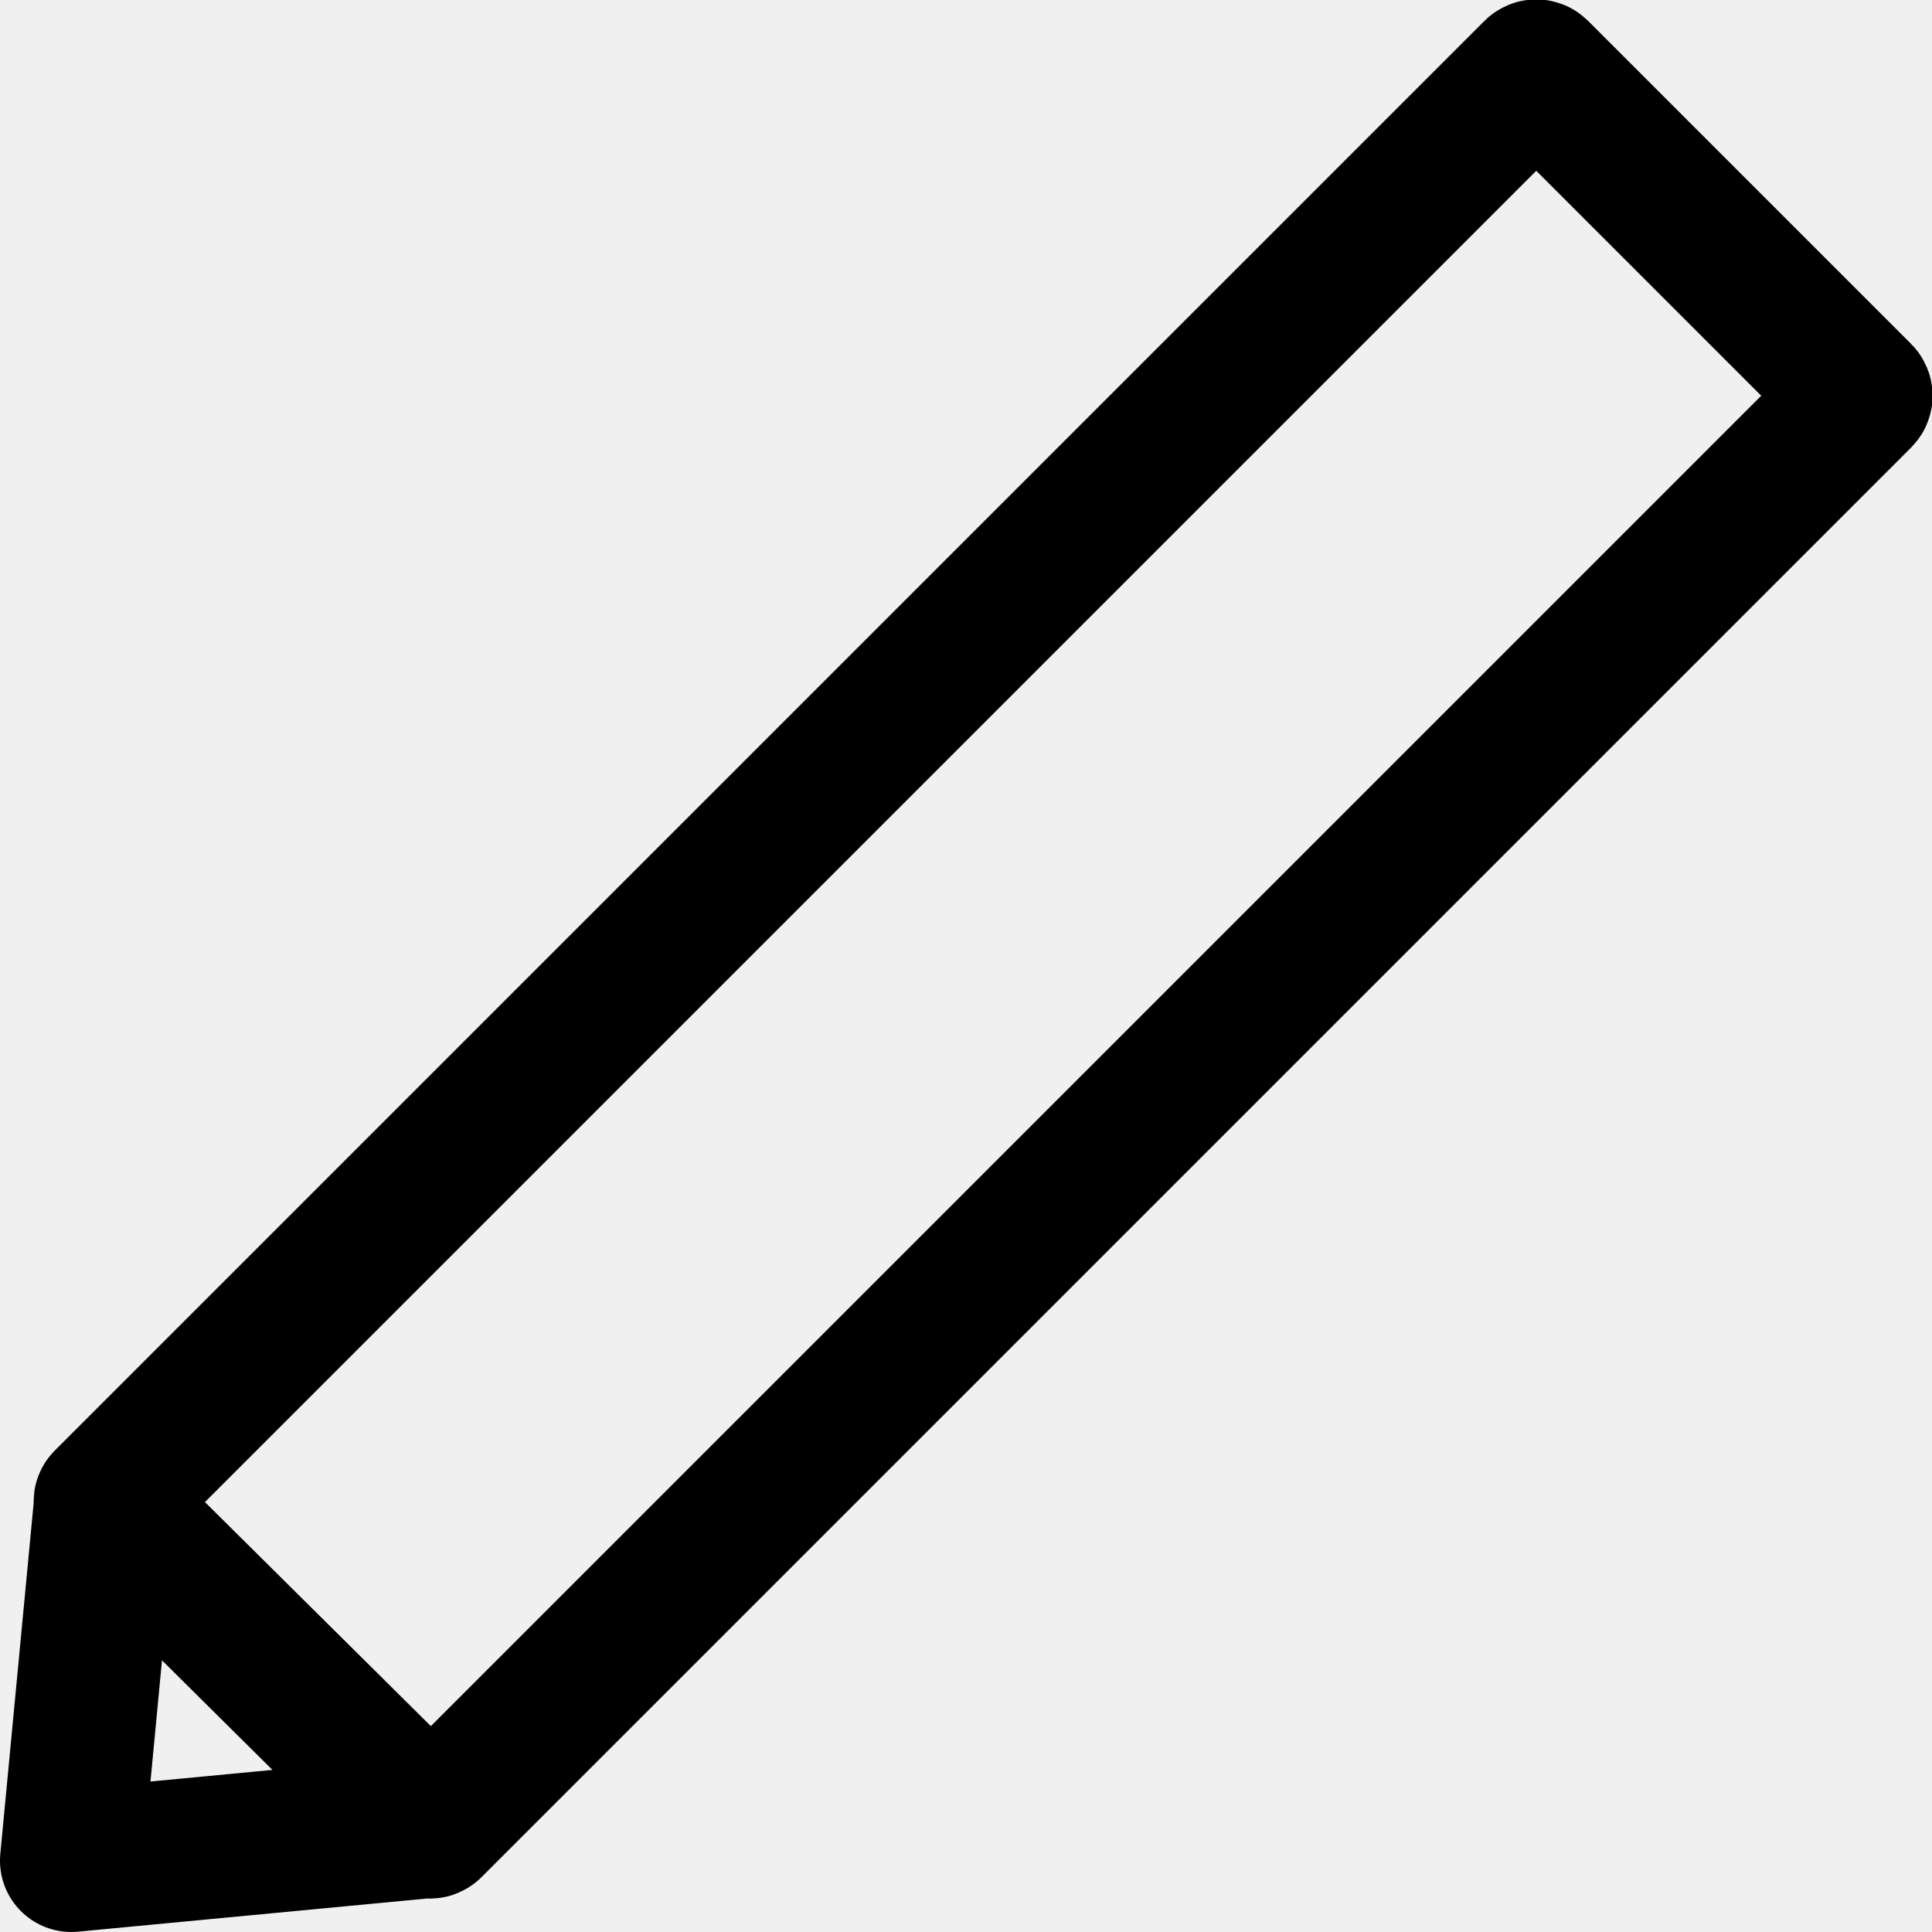
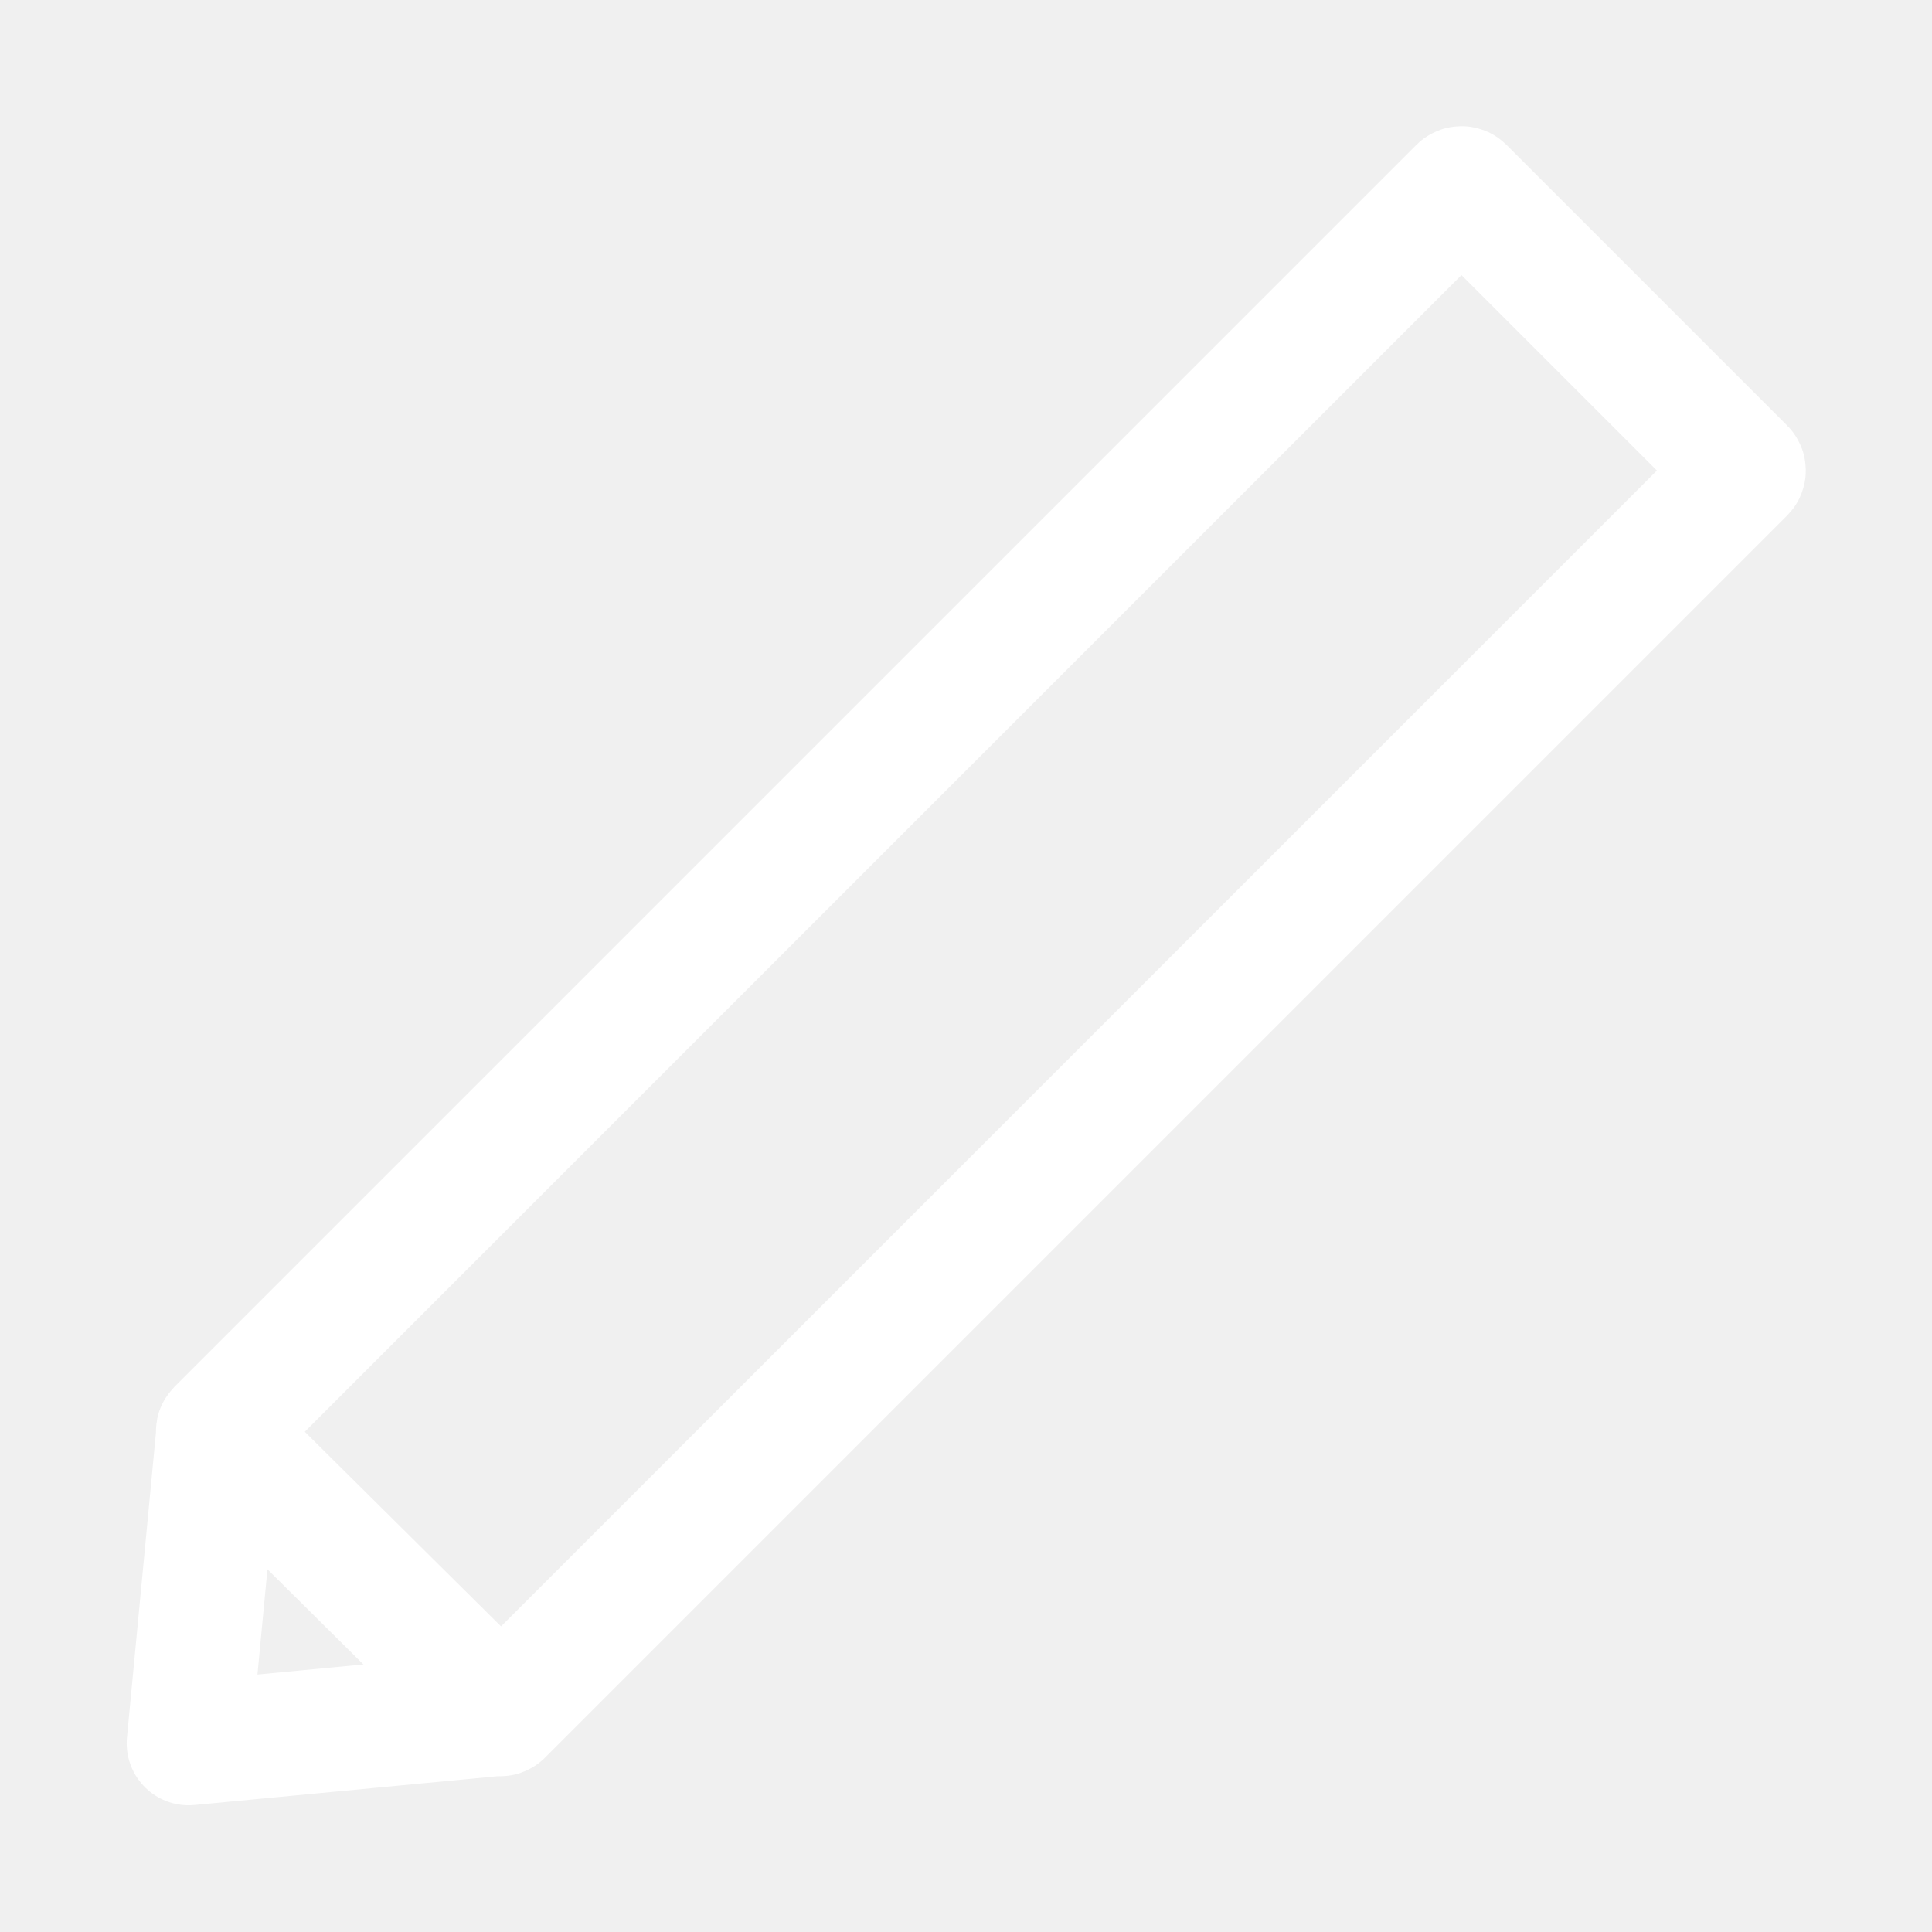
<svg xmlns="http://www.w3.org/2000/svg" width="143.348mm" height="143.348mm" viewBox="0 0 143.348 143.348" version="1.1" id="svg1">
  <defs id="defs1" />
  <g id="layer1" transform="translate(-21.49484,-95.77115)">
-     <path id="path1" style="fill:none;stroke:#000000;stroke-width:10.583;stroke-linecap:round;stroke-linejoin:round;stroke-dasharray:none" d="M 53.477,231.311 29.303,207.335 m 23.975,23.975 -26.492,2.517 2.517,-26.492 c 0.007,-0.078 -0.055,-0.144 0,-0.199 L 135.381,101.059 c 0.055,-0.055 0.144,-0.055 0.199,0 l 23.975,23.975 c 0.055,0.055 0.055,0.144 0,0.199 L 53.477,231.311 c -0.055,0.055 -0.144,0.055 -0.199,0 z" />
+     <path id="path1" style="fill:none;stroke:#ffffff;stroke-width:9.195;stroke-linecap:round;stroke-linejoin:round;stroke-dasharray:none" d="M 58.683,222.933 37.68,202.103 m 20.83,20.83 -23.017,2.187 2.187,-23.017 c 0.006,-0.067 -0.048,-0.125 0,-0.173 l 92.164,-92.164 c 0.048,-0.048 0.125,-0.048 0.173,0 l 20.83,20.83 c 0.048,0.048 0.048,0.125 0,0.173 l -92.164,92.164 c -0.048,0.048 -0.125,0.048 -0.173,0 z" />
  </g>
</svg>
